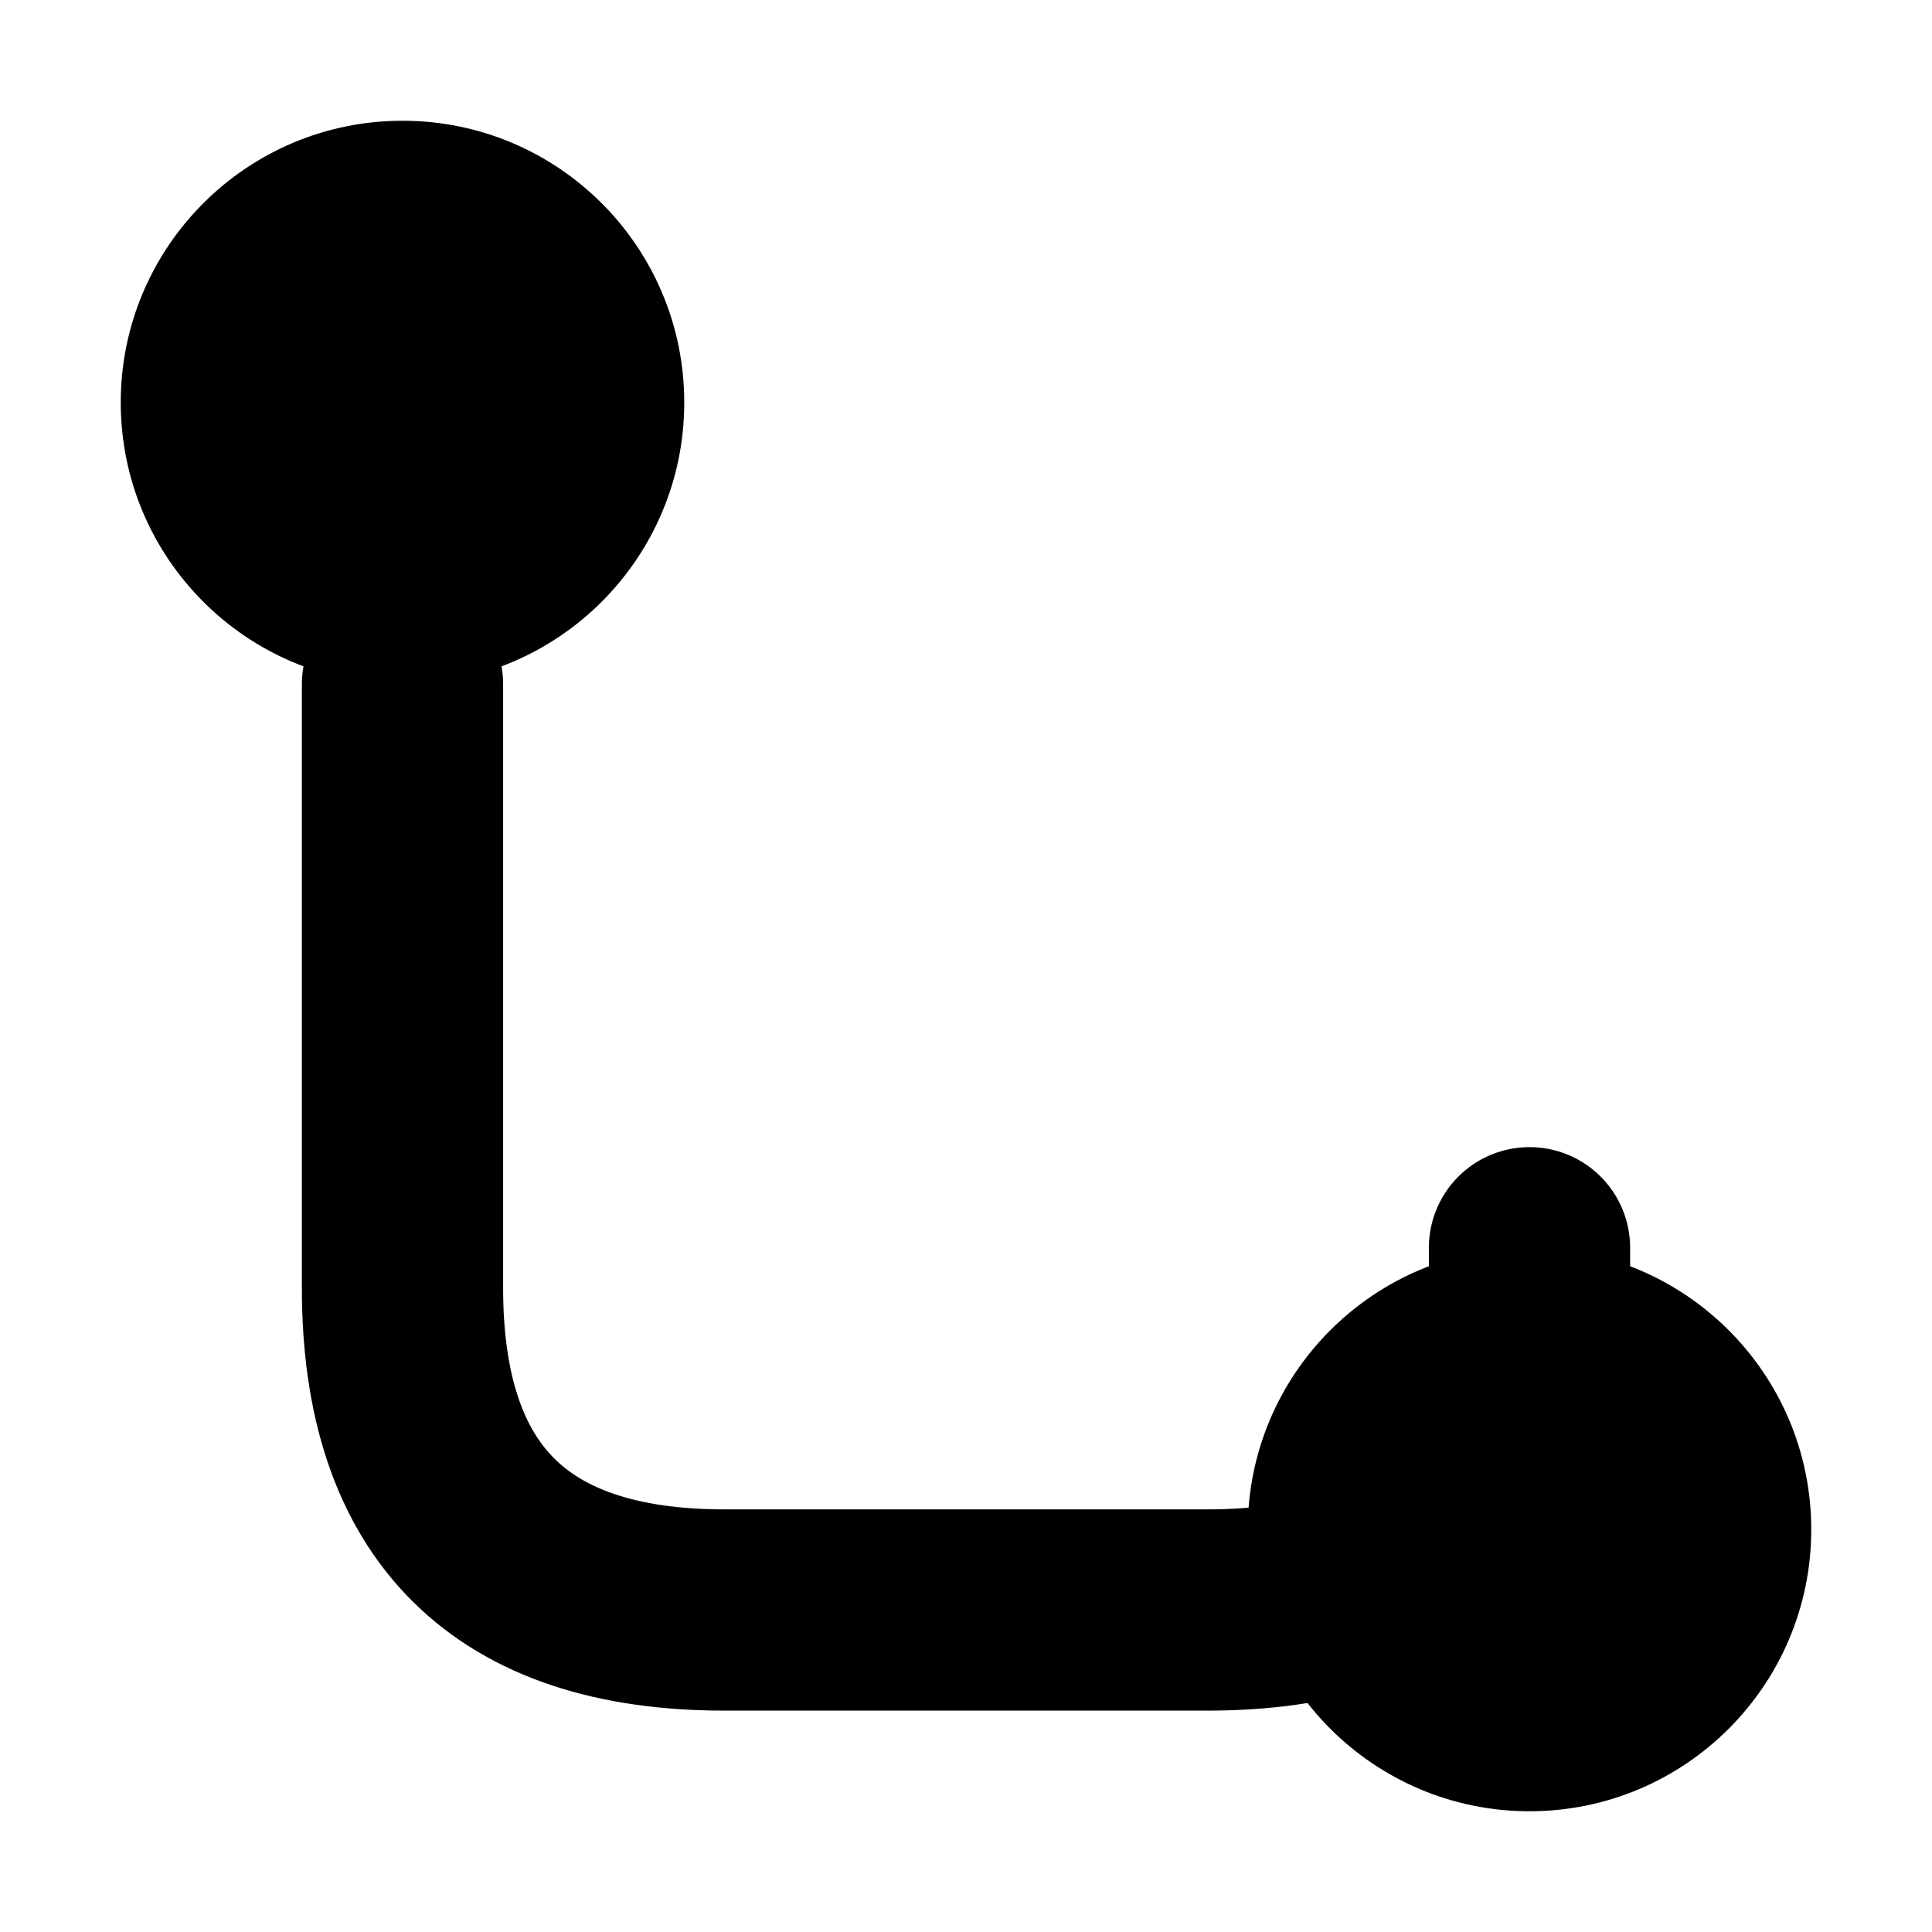
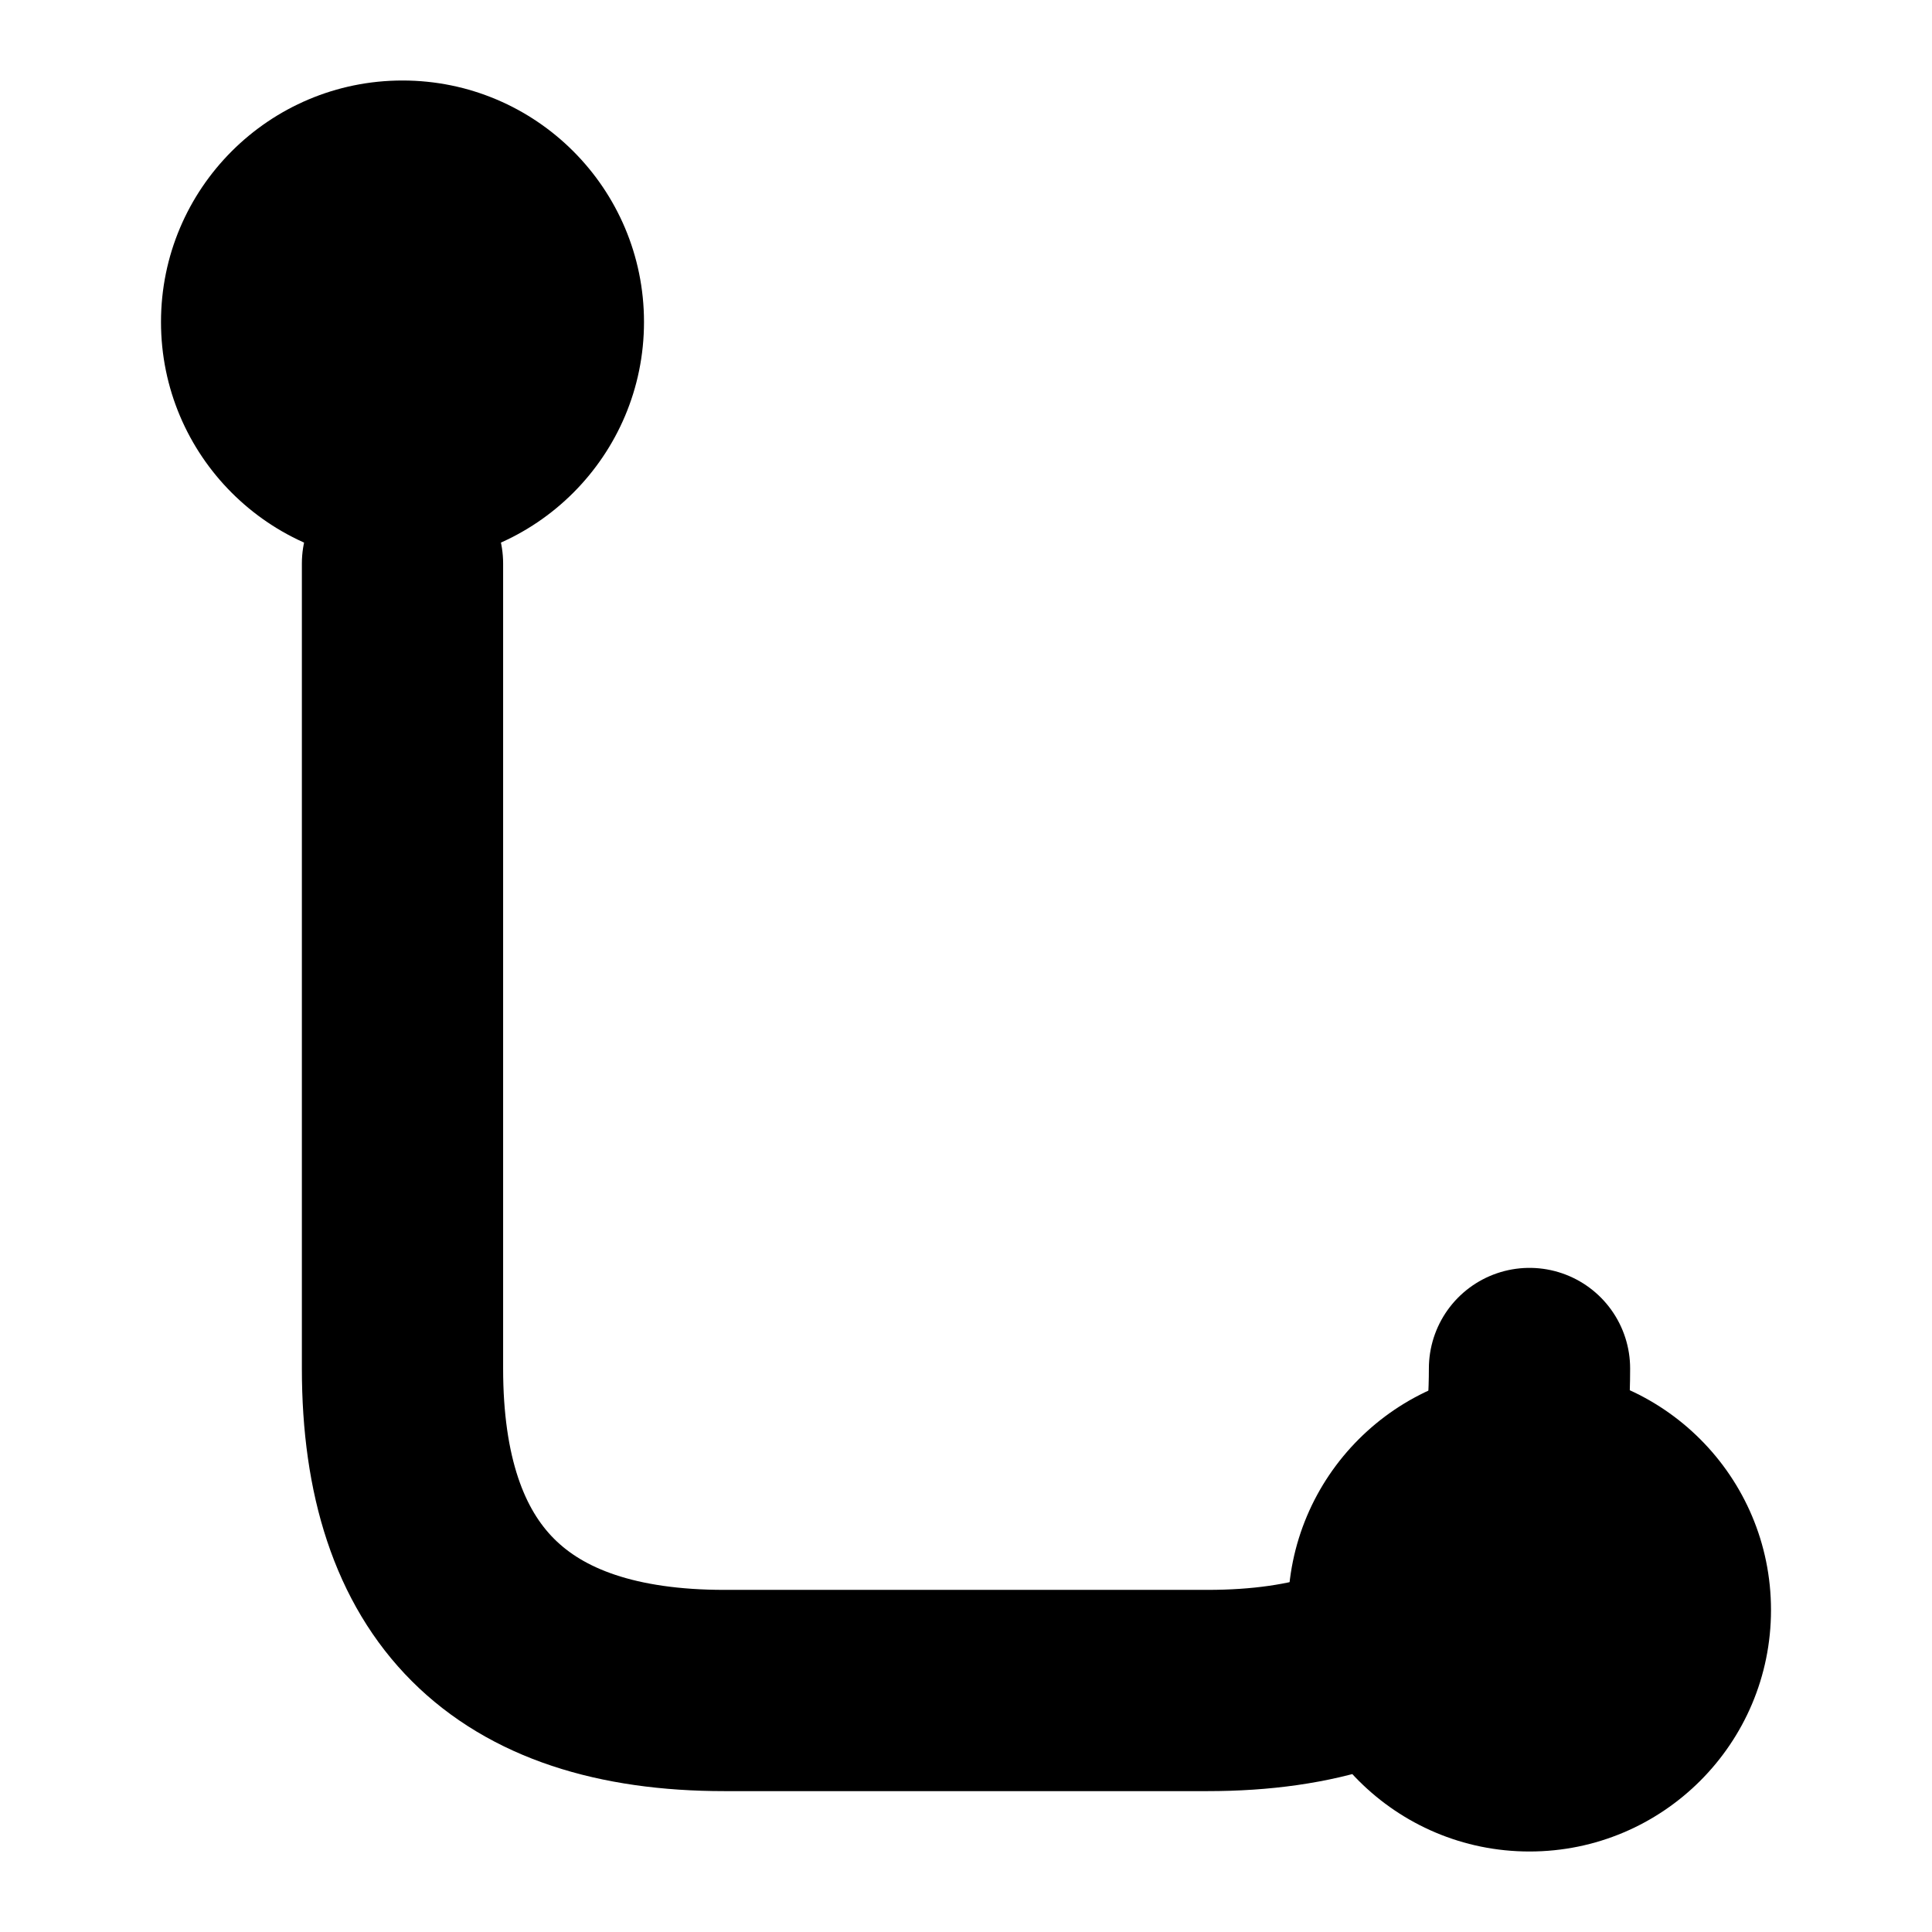
- <svg xmlns="http://www.w3.org/2000/svg" width="24" height="24" viewBox="0 0 24 24" fill="none">
-   <circle cx="5" cy="5" r="3.5" fill="currentColor" />
-   <circle cx="19" cy="19" r="3.5" fill="currentColor" />
-   <path d="M5 8.5 L5 16 Q5 20 9 20 L15 20 Q19 20 19 16 L19 15.5" stroke="currentColor" stroke-width="2.5" stroke-linecap="round" stroke-linejoin="round" fill="none" />
+ <svg xmlns="http://www.w3.org/2000/svg" width="24" height="24" viewBox="0 0 24 24">
+   <circle cx="5" cy="4" r="3" fill="black" />
+   <circle cx="19" cy="20" r="3" fill="black" />
+   <path d="M5 7 L5 17 Q5 21 9 21 L15 21 Q19 21 19 17 L19 17" stroke="black" stroke-width="2.5" stroke-linecap="round" fill="none" />
</svg>
